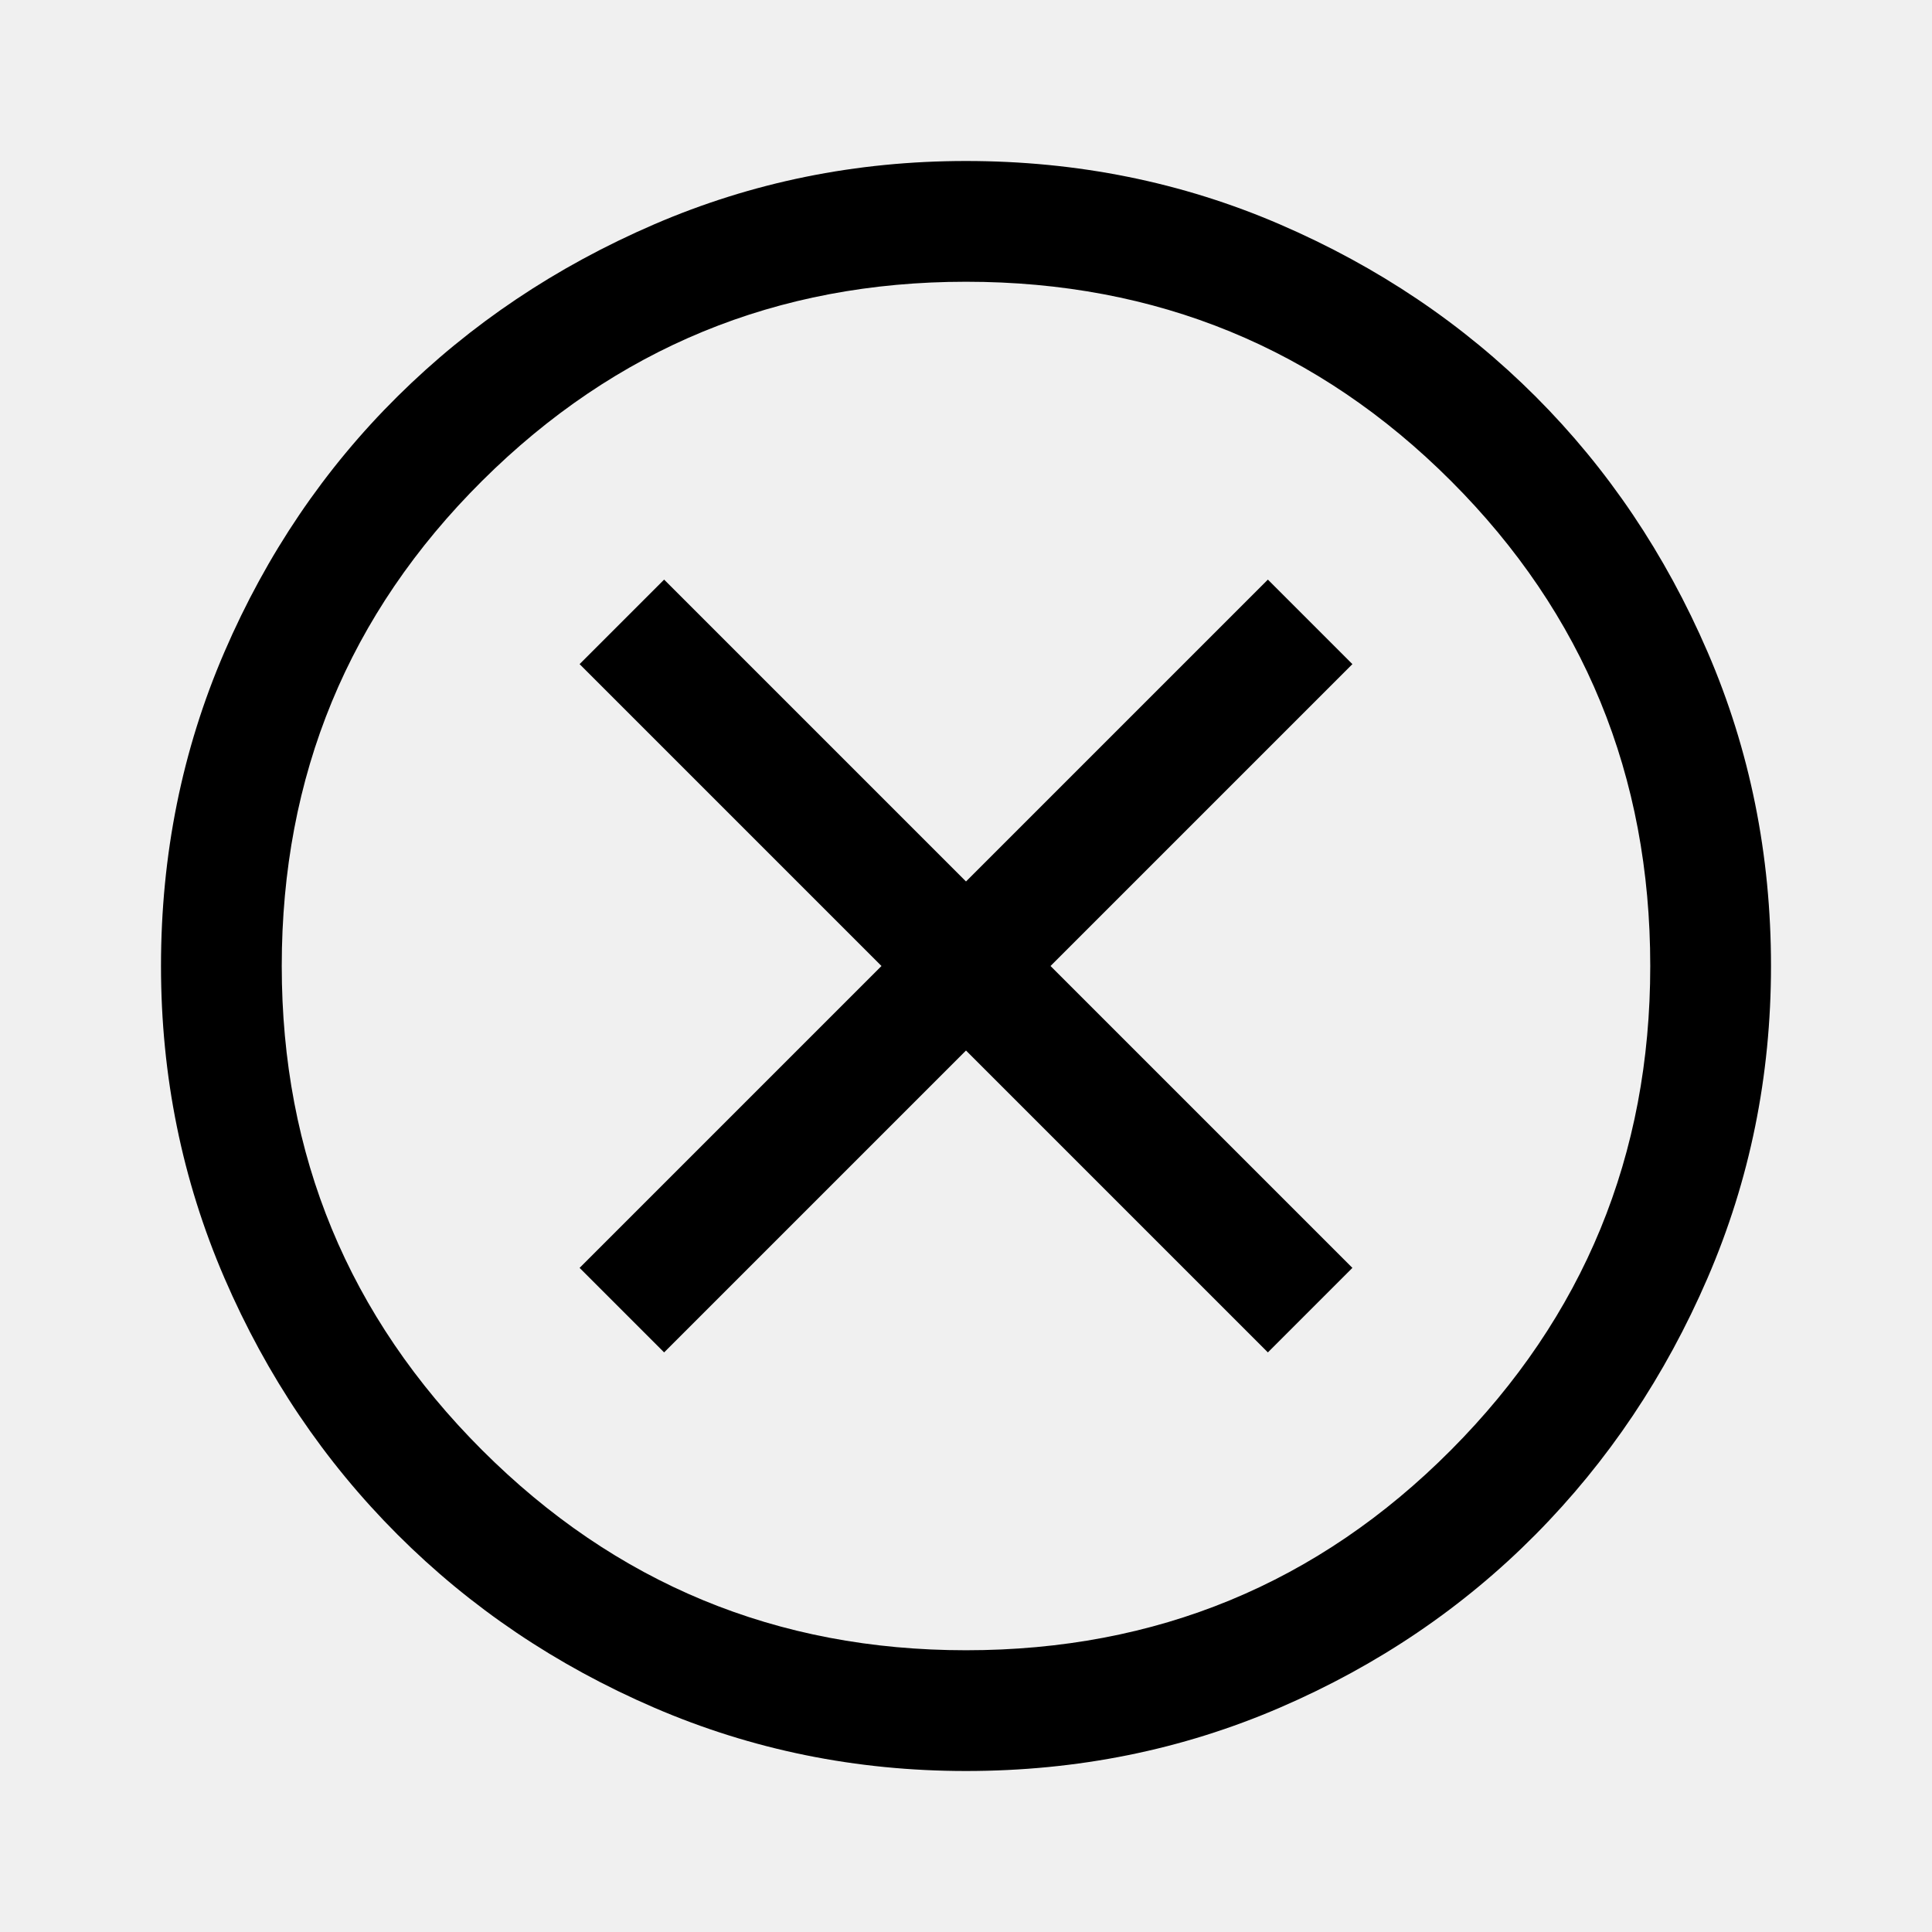
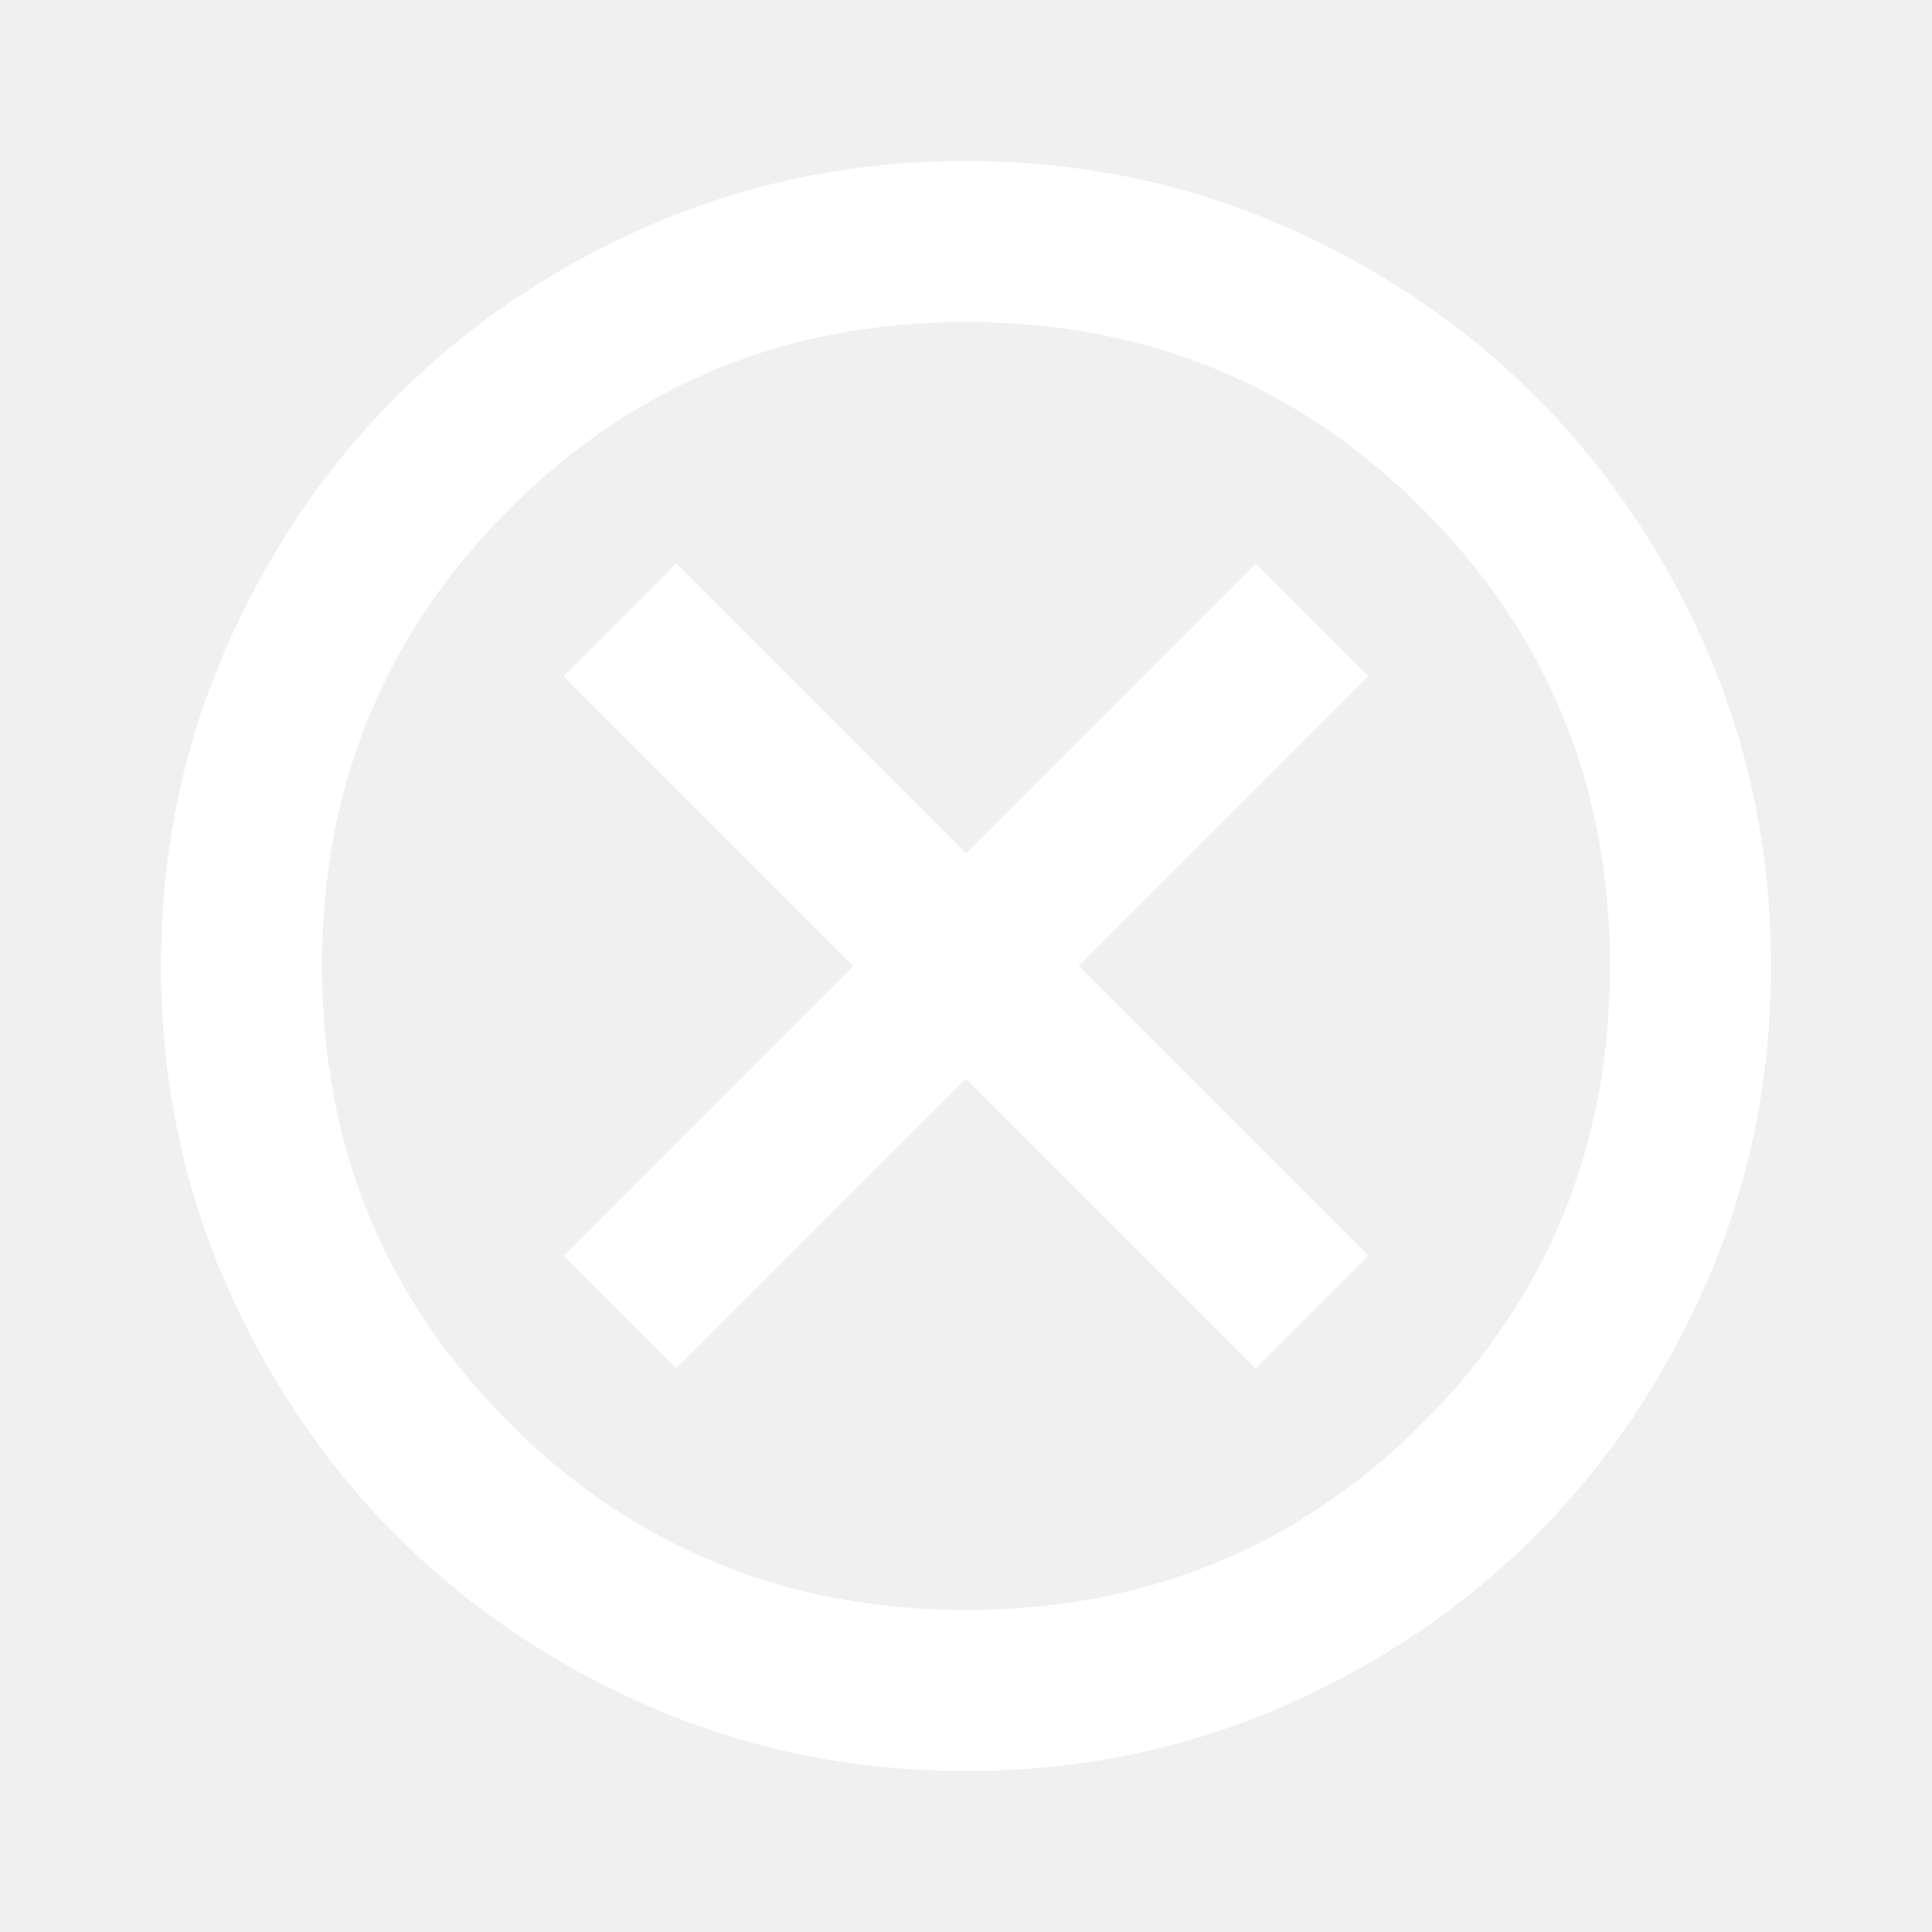
- <svg xmlns="http://www.w3.org/2000/svg" height="48px" viewBox="0 -960 960 960" width="48px" fill="#000000">
-   <path d="m330-288 150-150 150 150 42-42-150-150 150-150-42-42-150 150-150-150-42 42 150 150-150 150 42 42ZM480-80q-82 0-155-31.5t-127.5-86Q143-252 111.5-325T80-480q0-83 31.5-156t86-127Q252-817 325-848.5T480-880q83 0 156 31.5T763-763q54 54 85.5 127T880-480q0 82-31.5 155T763-197.5q-54 54.5-127 86T480-80Zm0-60q142 0 241-99.5T820-480q0-142-99-241t-241-99q-141 0-240.5 99T140-480q0 141 99.5 240.5T480-140Zm0-340Z" />
+ <svg xmlns="http://www.w3.org/2000/svg" height="24px" viewBox="0 -960 960 960" width="24px" fill="#FFFFFF">
+   <path d="m336-280 144-144 144 144 56-56-144-144 144-144-56-56-144 144-144-144-56 56 144 144-144 144 56 56ZM480-80q-83 0-156-31.5T197-197q-54-54-85.5-127T80-480q0-83 31.5-156T197-763q54-54 127-85.5T480-880q83 0 156 31.5T763-763q54 54 85.5 127T880-480q0 83-31.5 156T763-197q-54 54-127 85.5T480-80Zm0-80q134 0 227-93t93-227q0-134-93-227t-227-93q-134 0-227 93t-93 227q0 134 93 227t227 93Zm0-320Z" />
</svg>
